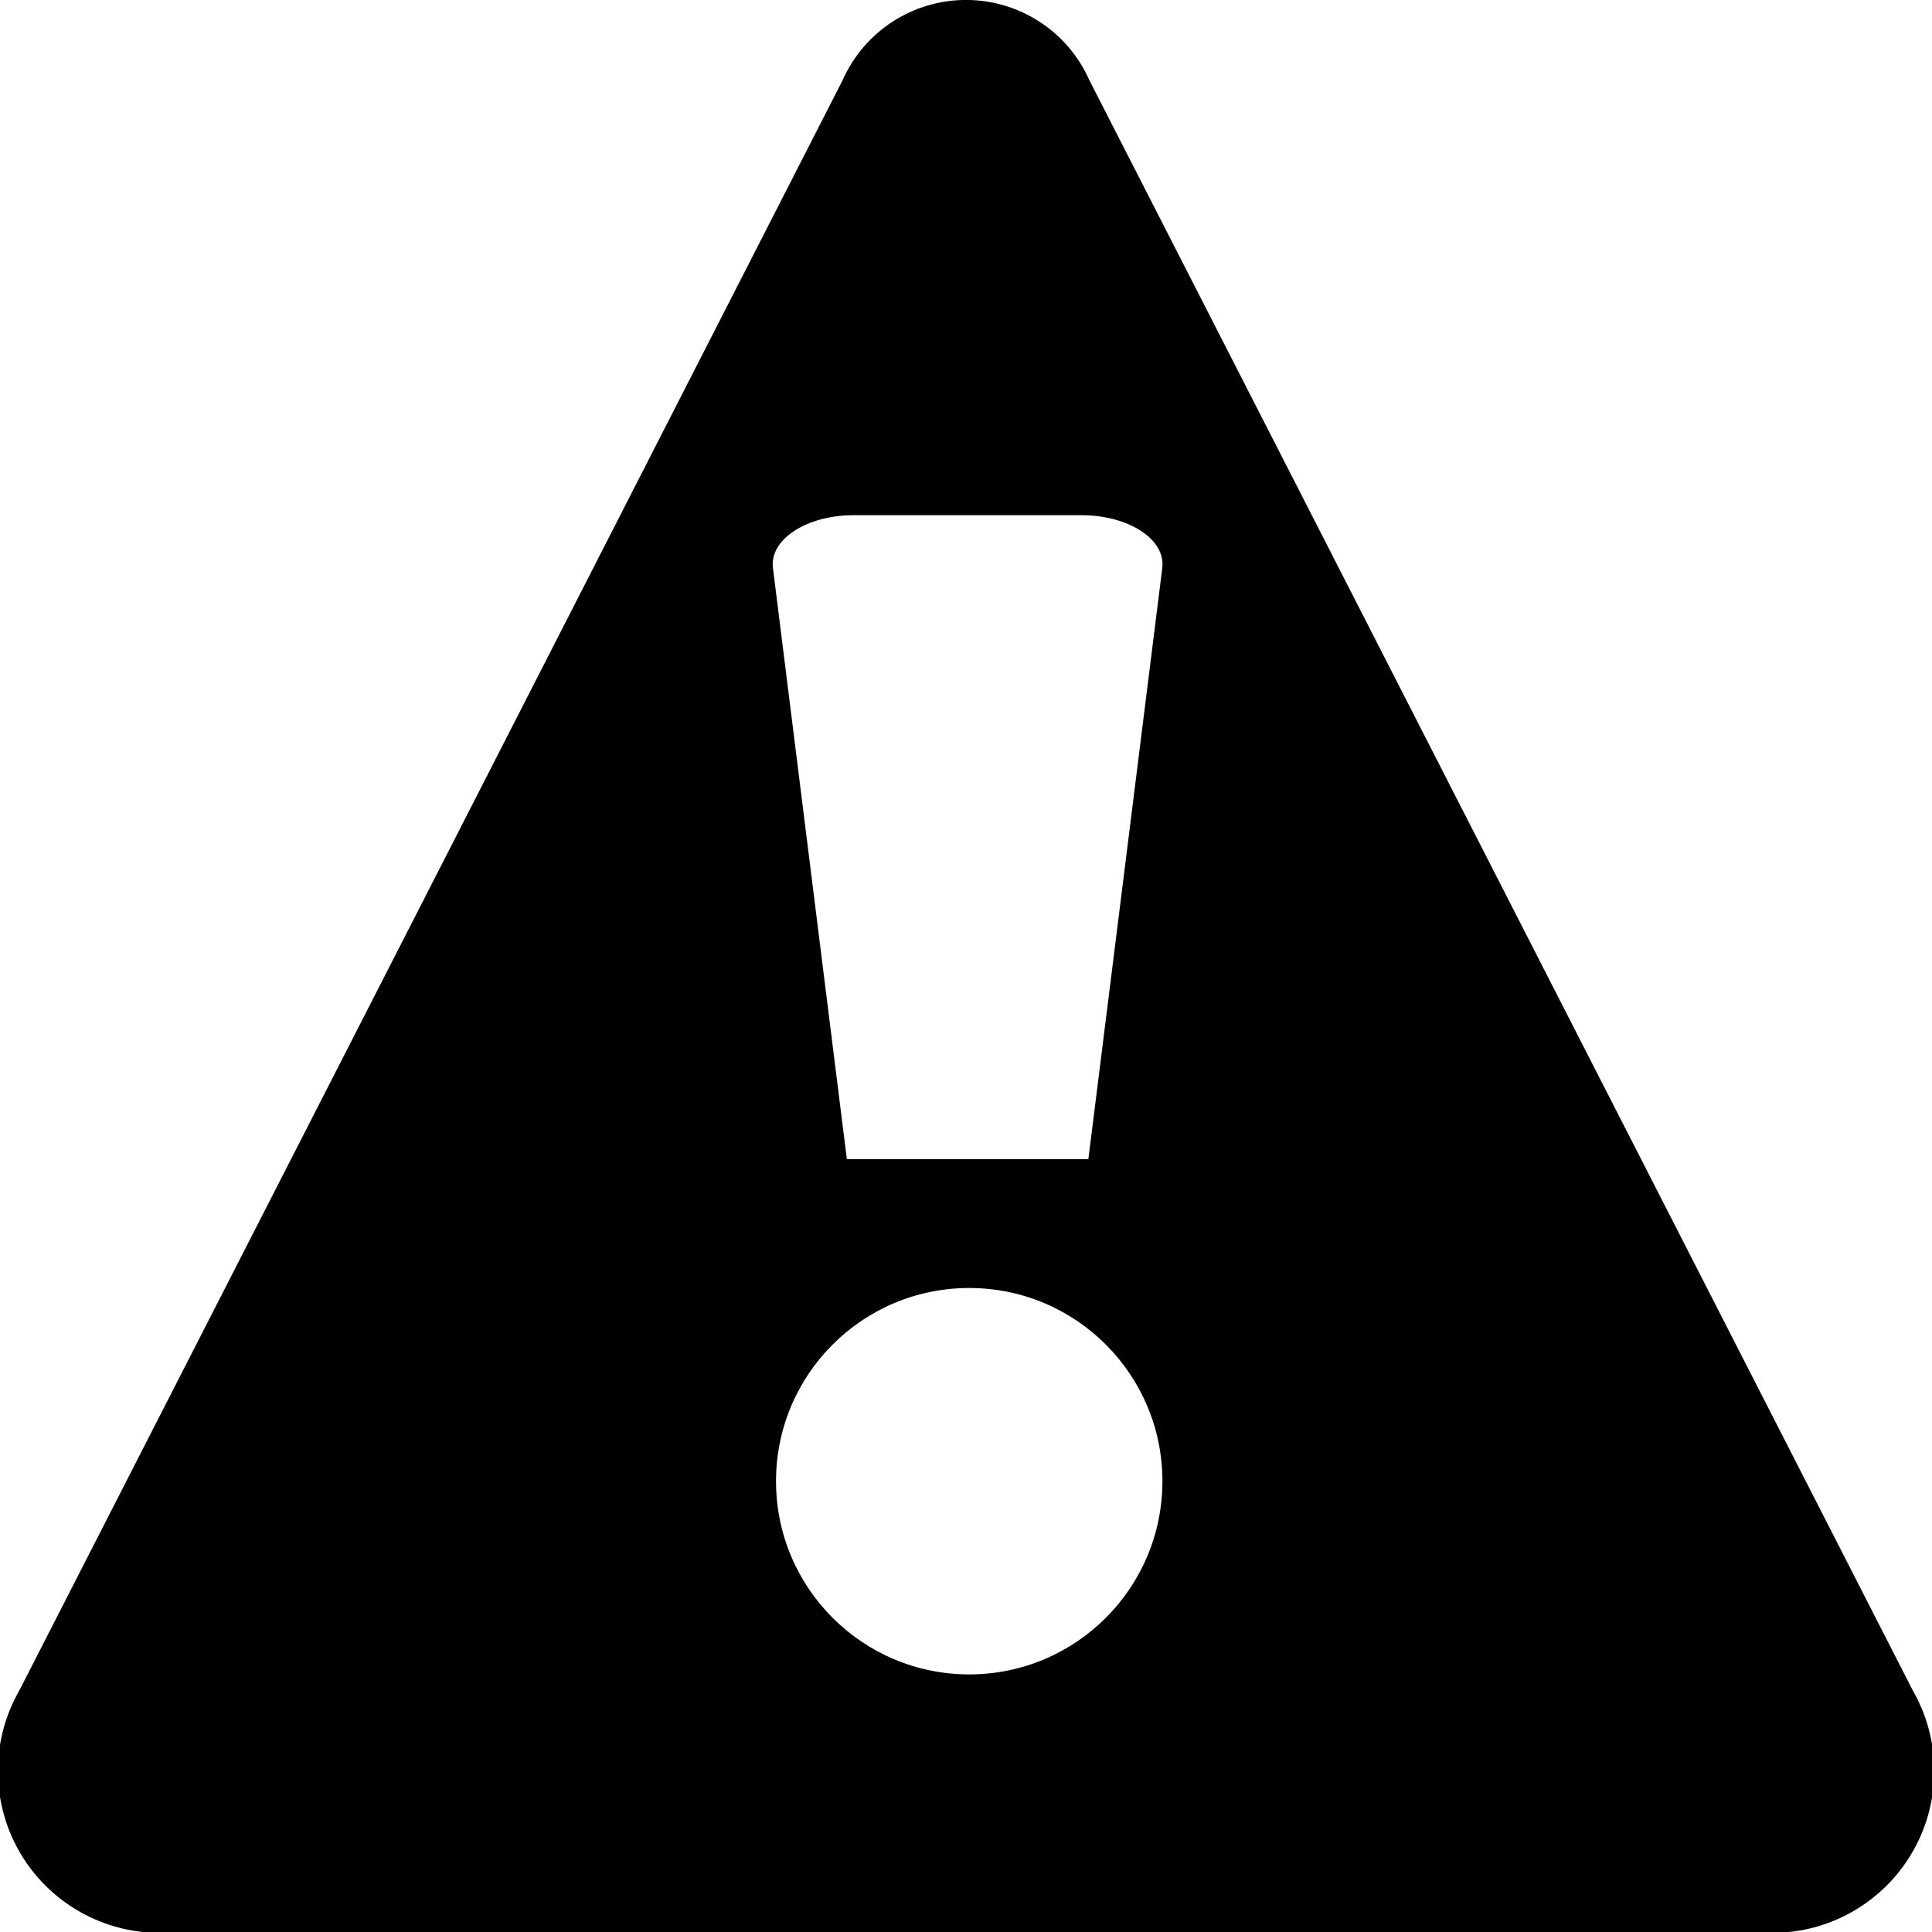
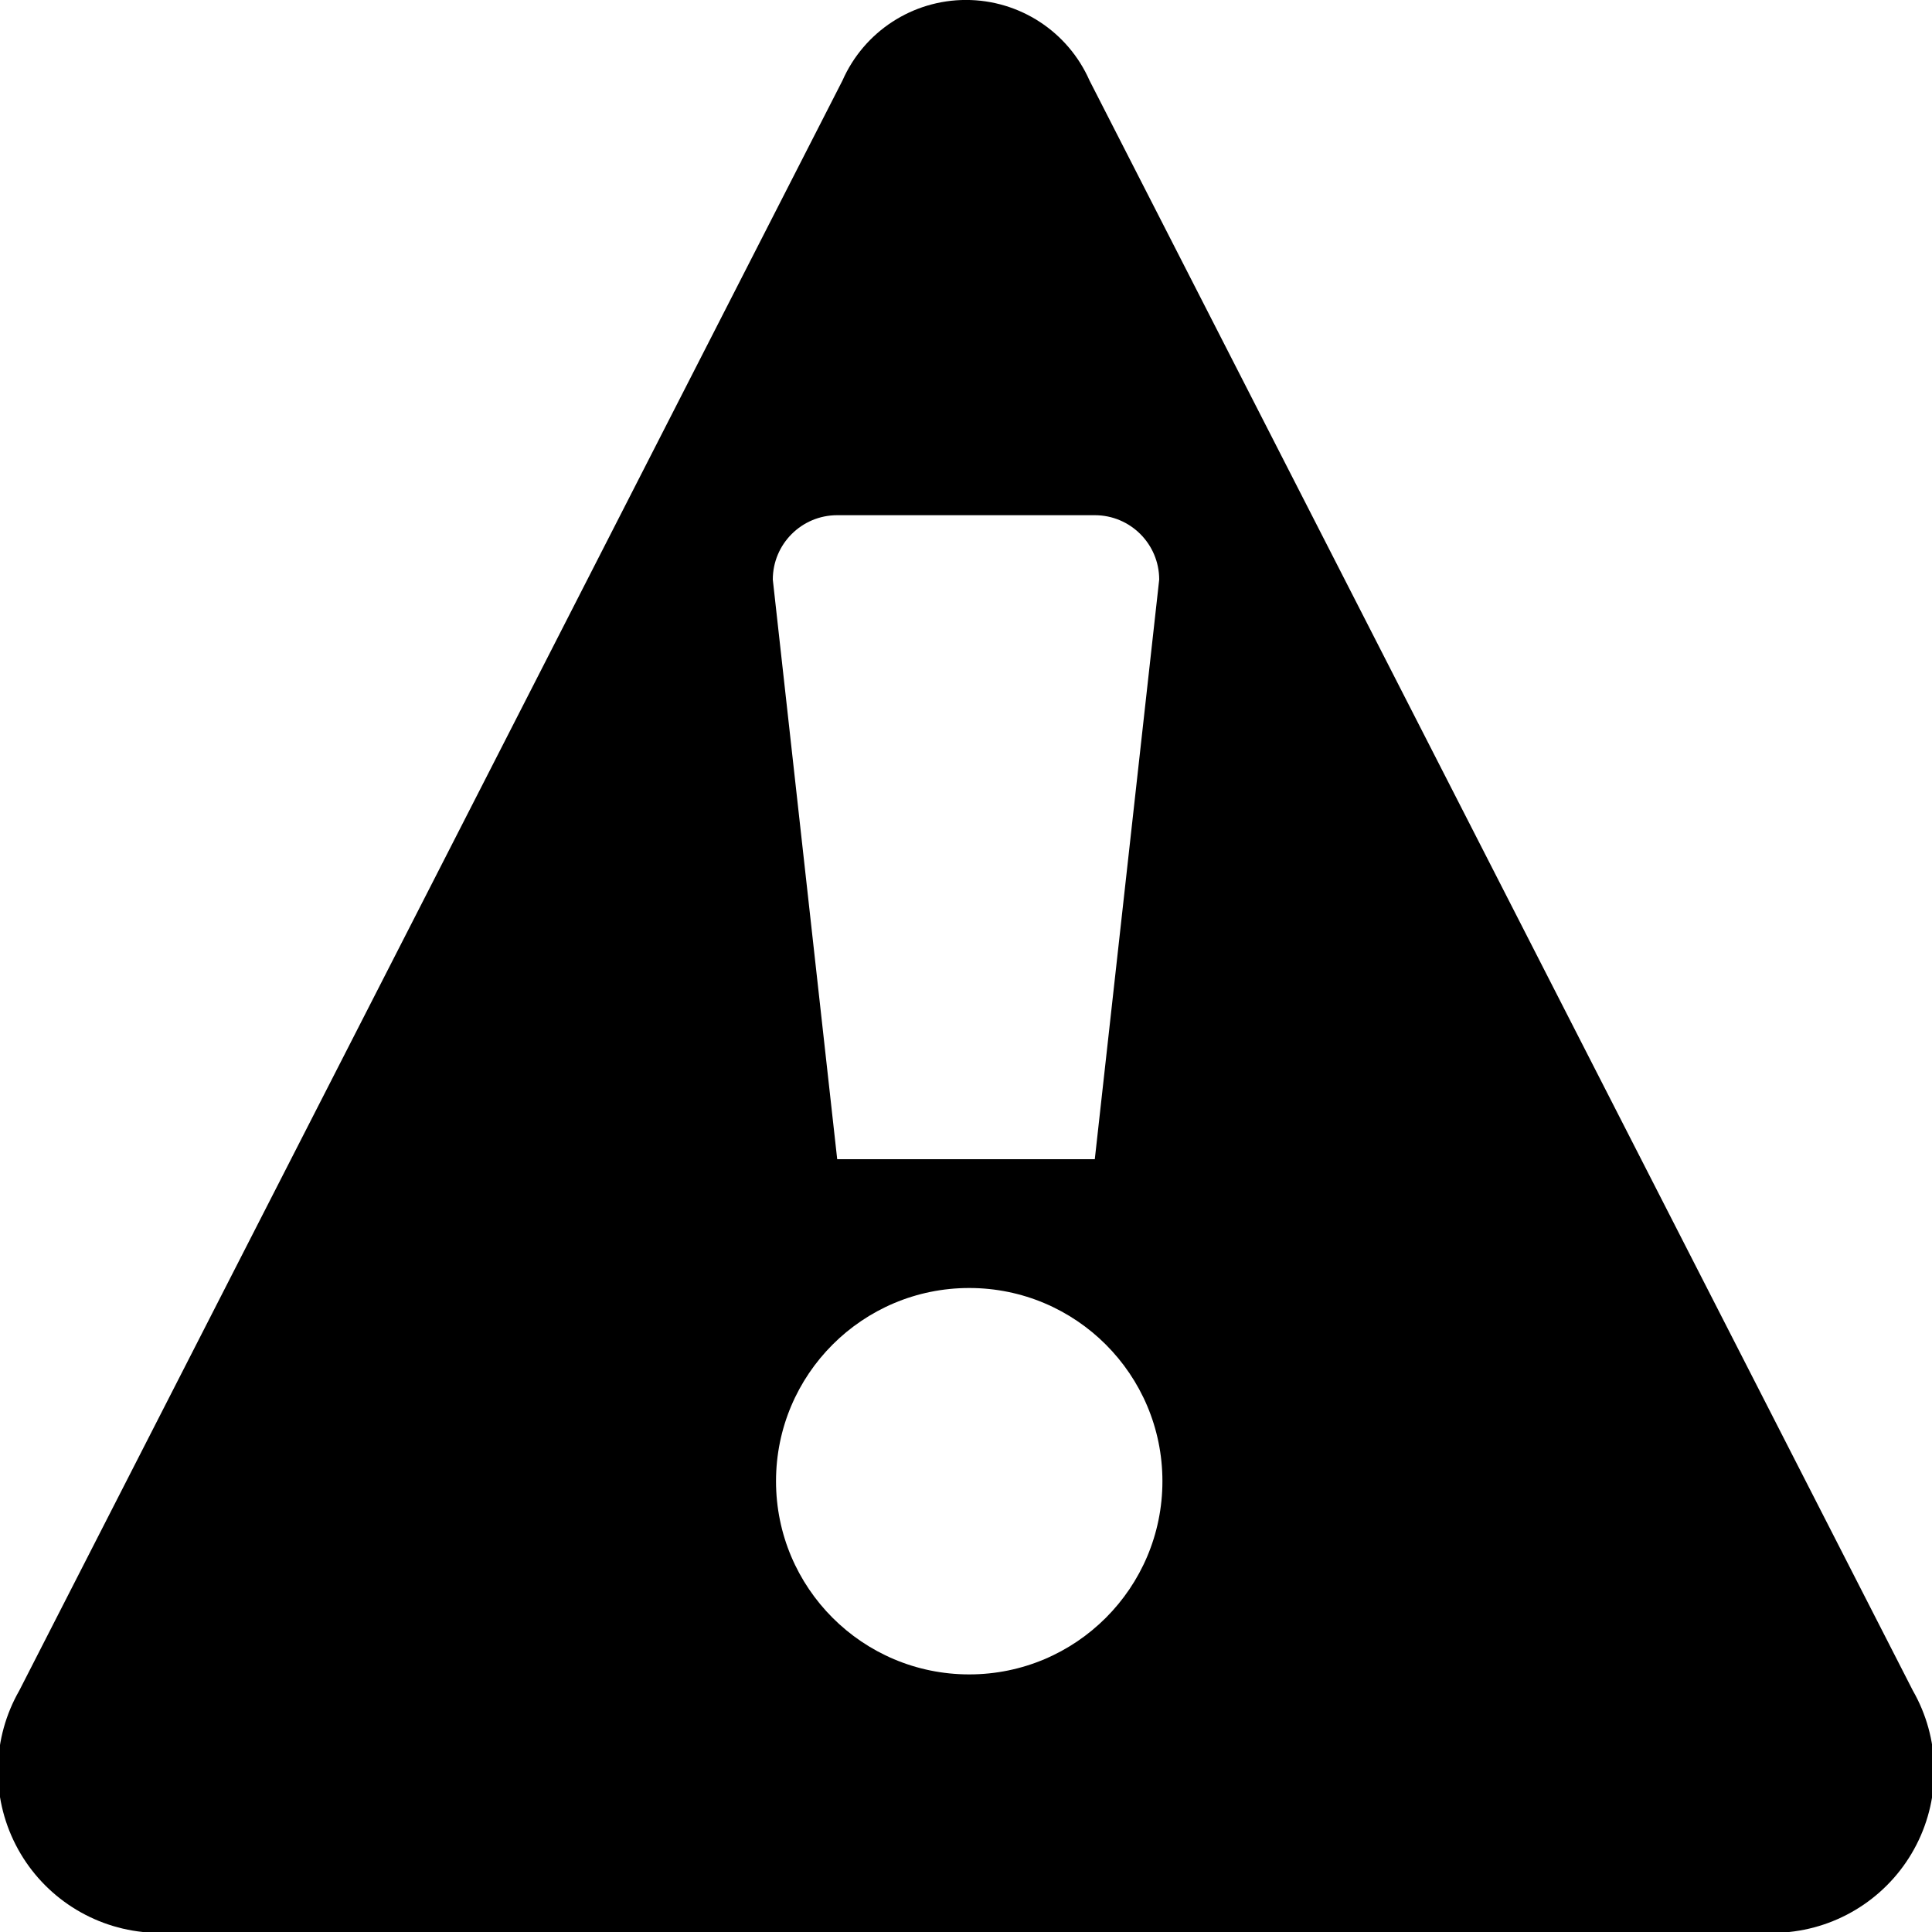
- <svg xmlns="http://www.w3.org/2000/svg" width="15" height="15" viewBox="0 0 15 15" id="caution-15">
-   <path d="M6.541.625a1.048,1.048,0,0,1,1.918,0l3.196,6.25,3.196,6.25A1.257,1.257,0,0,1,13.891,15H1.109A1.257,1.257,0,0,1,.15,13.125l3.196-6.25ZM8.397,4h-1.77c-.365,0-.653.188-.626.409L6.575,9H8.45l.574-4.591C9.051,4.188,8.763,4,8.397,4Zm.628,7.5a1.5,1.5,0,1,0-1.5,1.5A1.5,1.5,0,0,0,9.025,11.5Z" />
+ <svg xmlns="http://www.w3.org/2000/svg" id="caution-15" width="15" height="15" viewBox="0 0 15 15">
+   <path d="M6.541.625a1.048,1.048,0,0,1,1.918,0l3.196,6.25,3.196,6.25A1.257,1.257,0,0,1,13.891,15H1.109A1.257,1.257,0,0,1,.15,13.125l3.196-6.25ZM9,4.5A.5.5,0,0,0,8.5,4h-2a.5.5,0,0,0-.5.5L6.5,9h2Zm.025,7a1.5,1.5,0,1,0-1.5,1.5A1.5,1.5,0,0,0,9.025,11.5Z" />
</svg>
